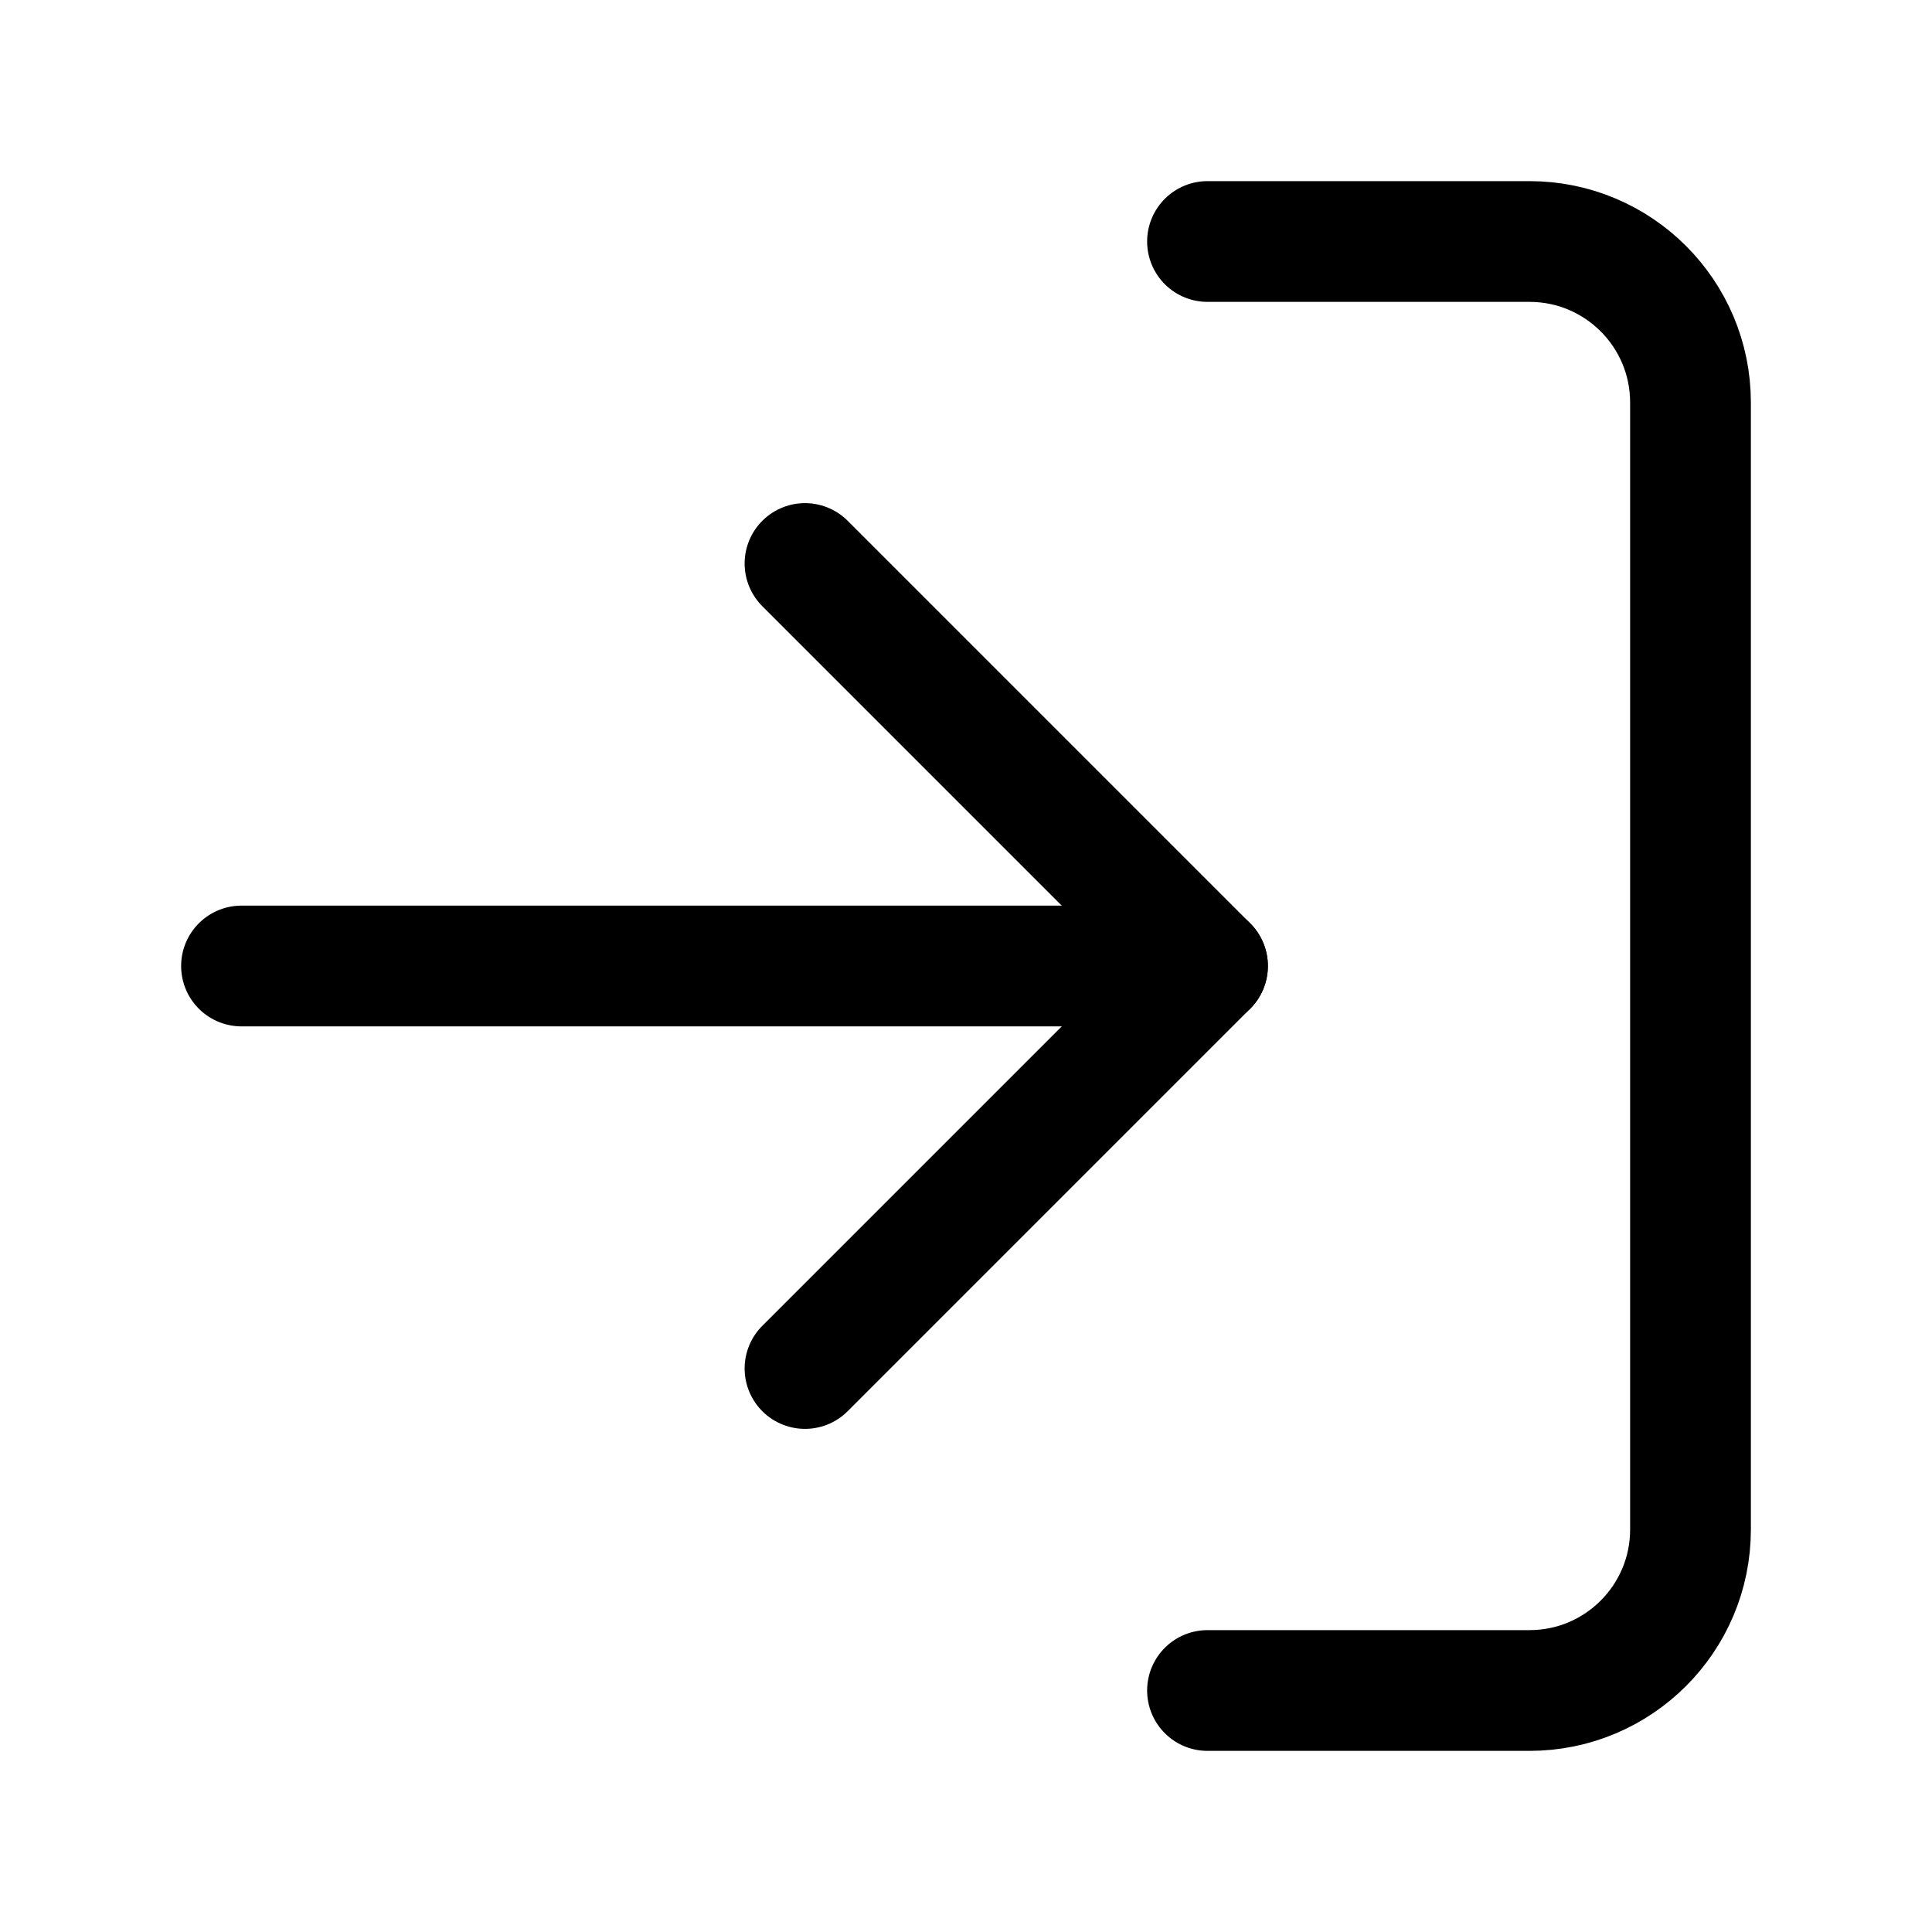
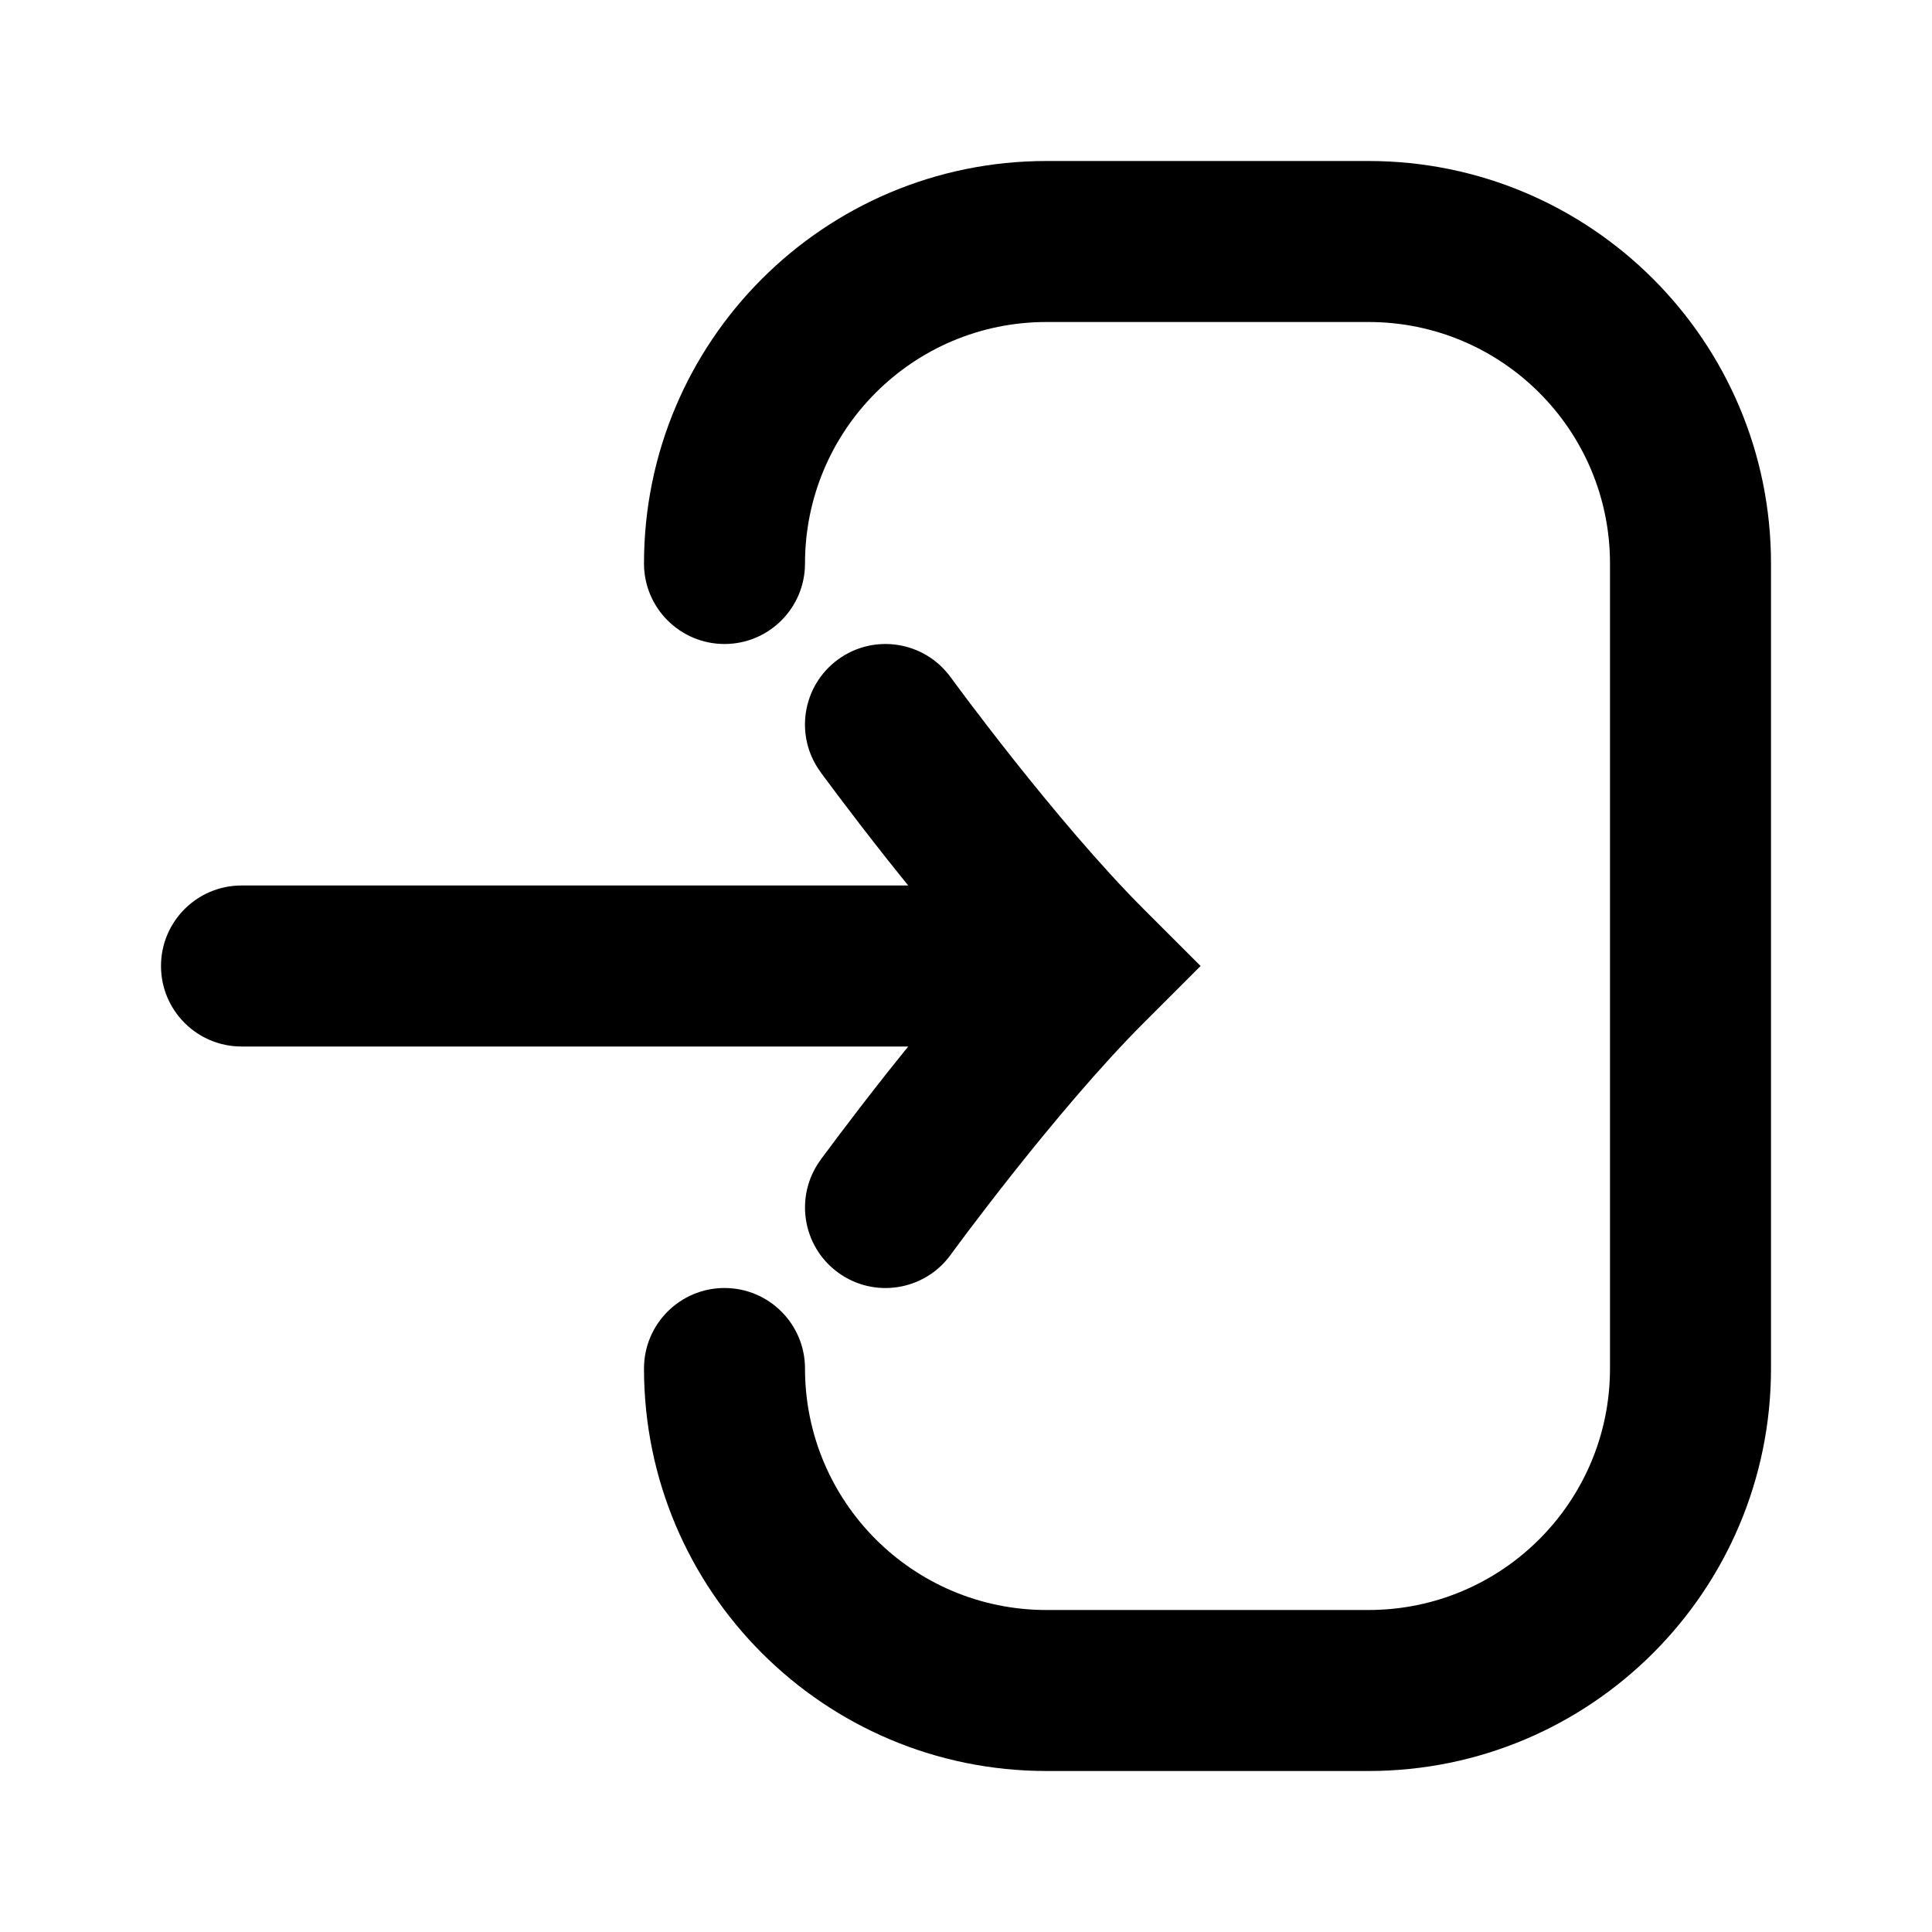
- <svg xmlns="http://www.w3.org/2000/svg" viewBox="0 0 24 24" fill="none" stroke="currentColor" stroke-width="1.5" stroke-linecap="round" stroke-linejoin="round">
-   <path d="M15 3h4a2 2 0 0 1 2 2v14a2 2 0 0 1-2 2h-4" />
-   <polyline points="10 17 15 12 10 7" />
-   <line x1="15" y1="12" x2="3" y2="12" />
+ <svg xmlns="http://www.w3.org/2000/svg" width="800px" height="800px" viewBox="0 0 24 24" fill="none">
+   <path d="M13 2C10.239 2 8 4.239 8 7C8 7.552 8.448 8 9 8C9.552 8 10 7.552 10 7C10 5.343 11.343 4 13 4H17C18.657 4 20 5.343 20 7V17C20 18.657 18.657 20 17 20H13C11.343 20 10 18.657 10 17C10 16.448 9.552 16 9 16C8.448 16 8 16.448 8 17C8 19.761 10.239 22 13 22H17C19.761 22 22 19.761 22 17V7C22 4.239 19.761 2 17 2H13Z" fill="#000000" />
+   <path d="M3 11C2.448 11 2 11.448 2 12C2 12.552 2.448 13 3 13H11.282C11.193 13.11 11.108 13.216 11.027 13.318C10.782 13.628 10.574 13.9 10.427 14.095C10.354 14.192 10.295 14.271 10.255 14.325L10.208 14.388L10.196 14.405L10.191 14.412C10.191 14.412 10.191 14.412 11 15L10.191 14.412C9.867 14.858 9.965 15.484 10.412 15.809C10.859 16.134 11.484 16.035 11.809 15.588L11.812 15.584L11.822 15.57L11.864 15.513C11.901 15.463 11.955 15.39 12.025 15.297C12.164 15.113 12.361 14.855 12.594 14.561C13.066 13.966 13.662 13.252 14.207 12.707L14.914 12L14.207 11.293C13.662 10.748 13.066 10.034 12.594 9.439C12.361 9.145 12.164 8.887 12.025 8.703C11.955 8.61 11.901 8.537 11.864 8.487L11.822 8.43L11.812 8.416L11.809 8.413C11.485 7.966 10.859 7.866 10.412 8.191C9.965 8.516 9.866 9.141 10.191 9.588L11 9C10.191 9.588 10.191 9.588 10.191 9.588L10.193 9.59L10.196 9.595L10.208 9.612L10.255 9.675C10.295 9.729 10.354 9.808 10.427 9.905C10.574 10.1 10.782 10.372 11.027 10.682C11.108 10.784 11.193 10.89 11.282 11H3Z" fill="#000000" />
</svg>
